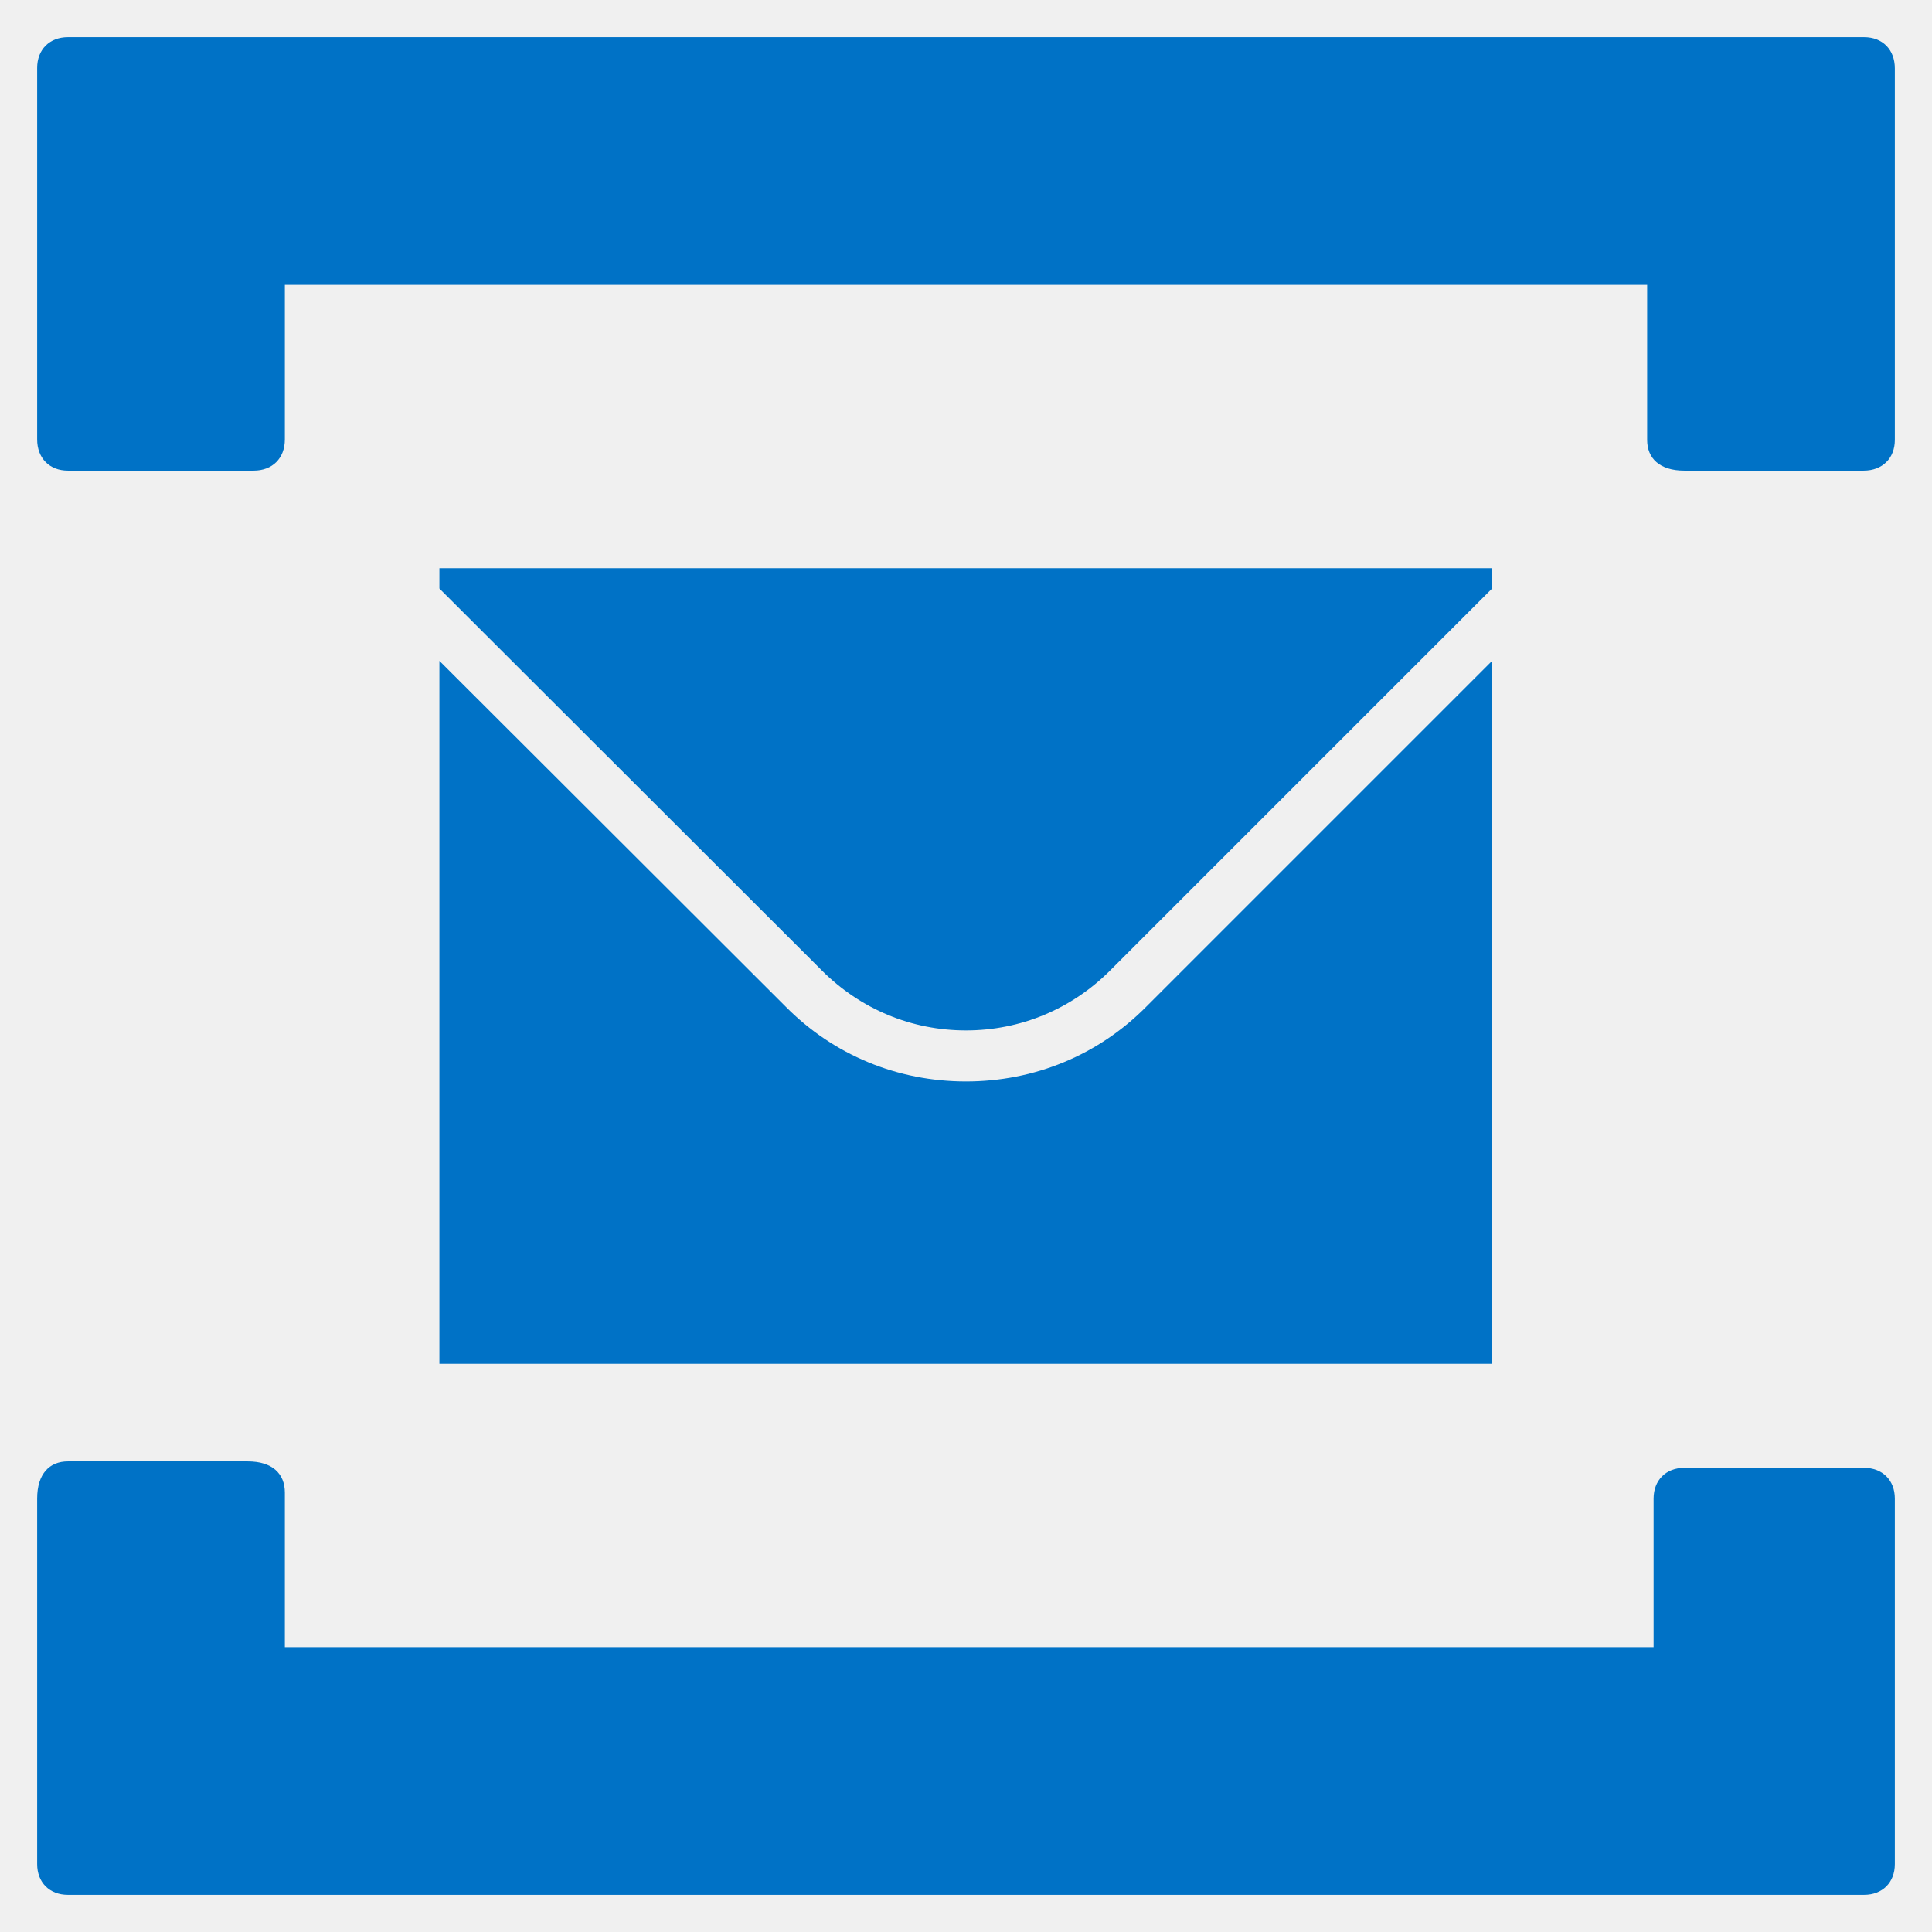
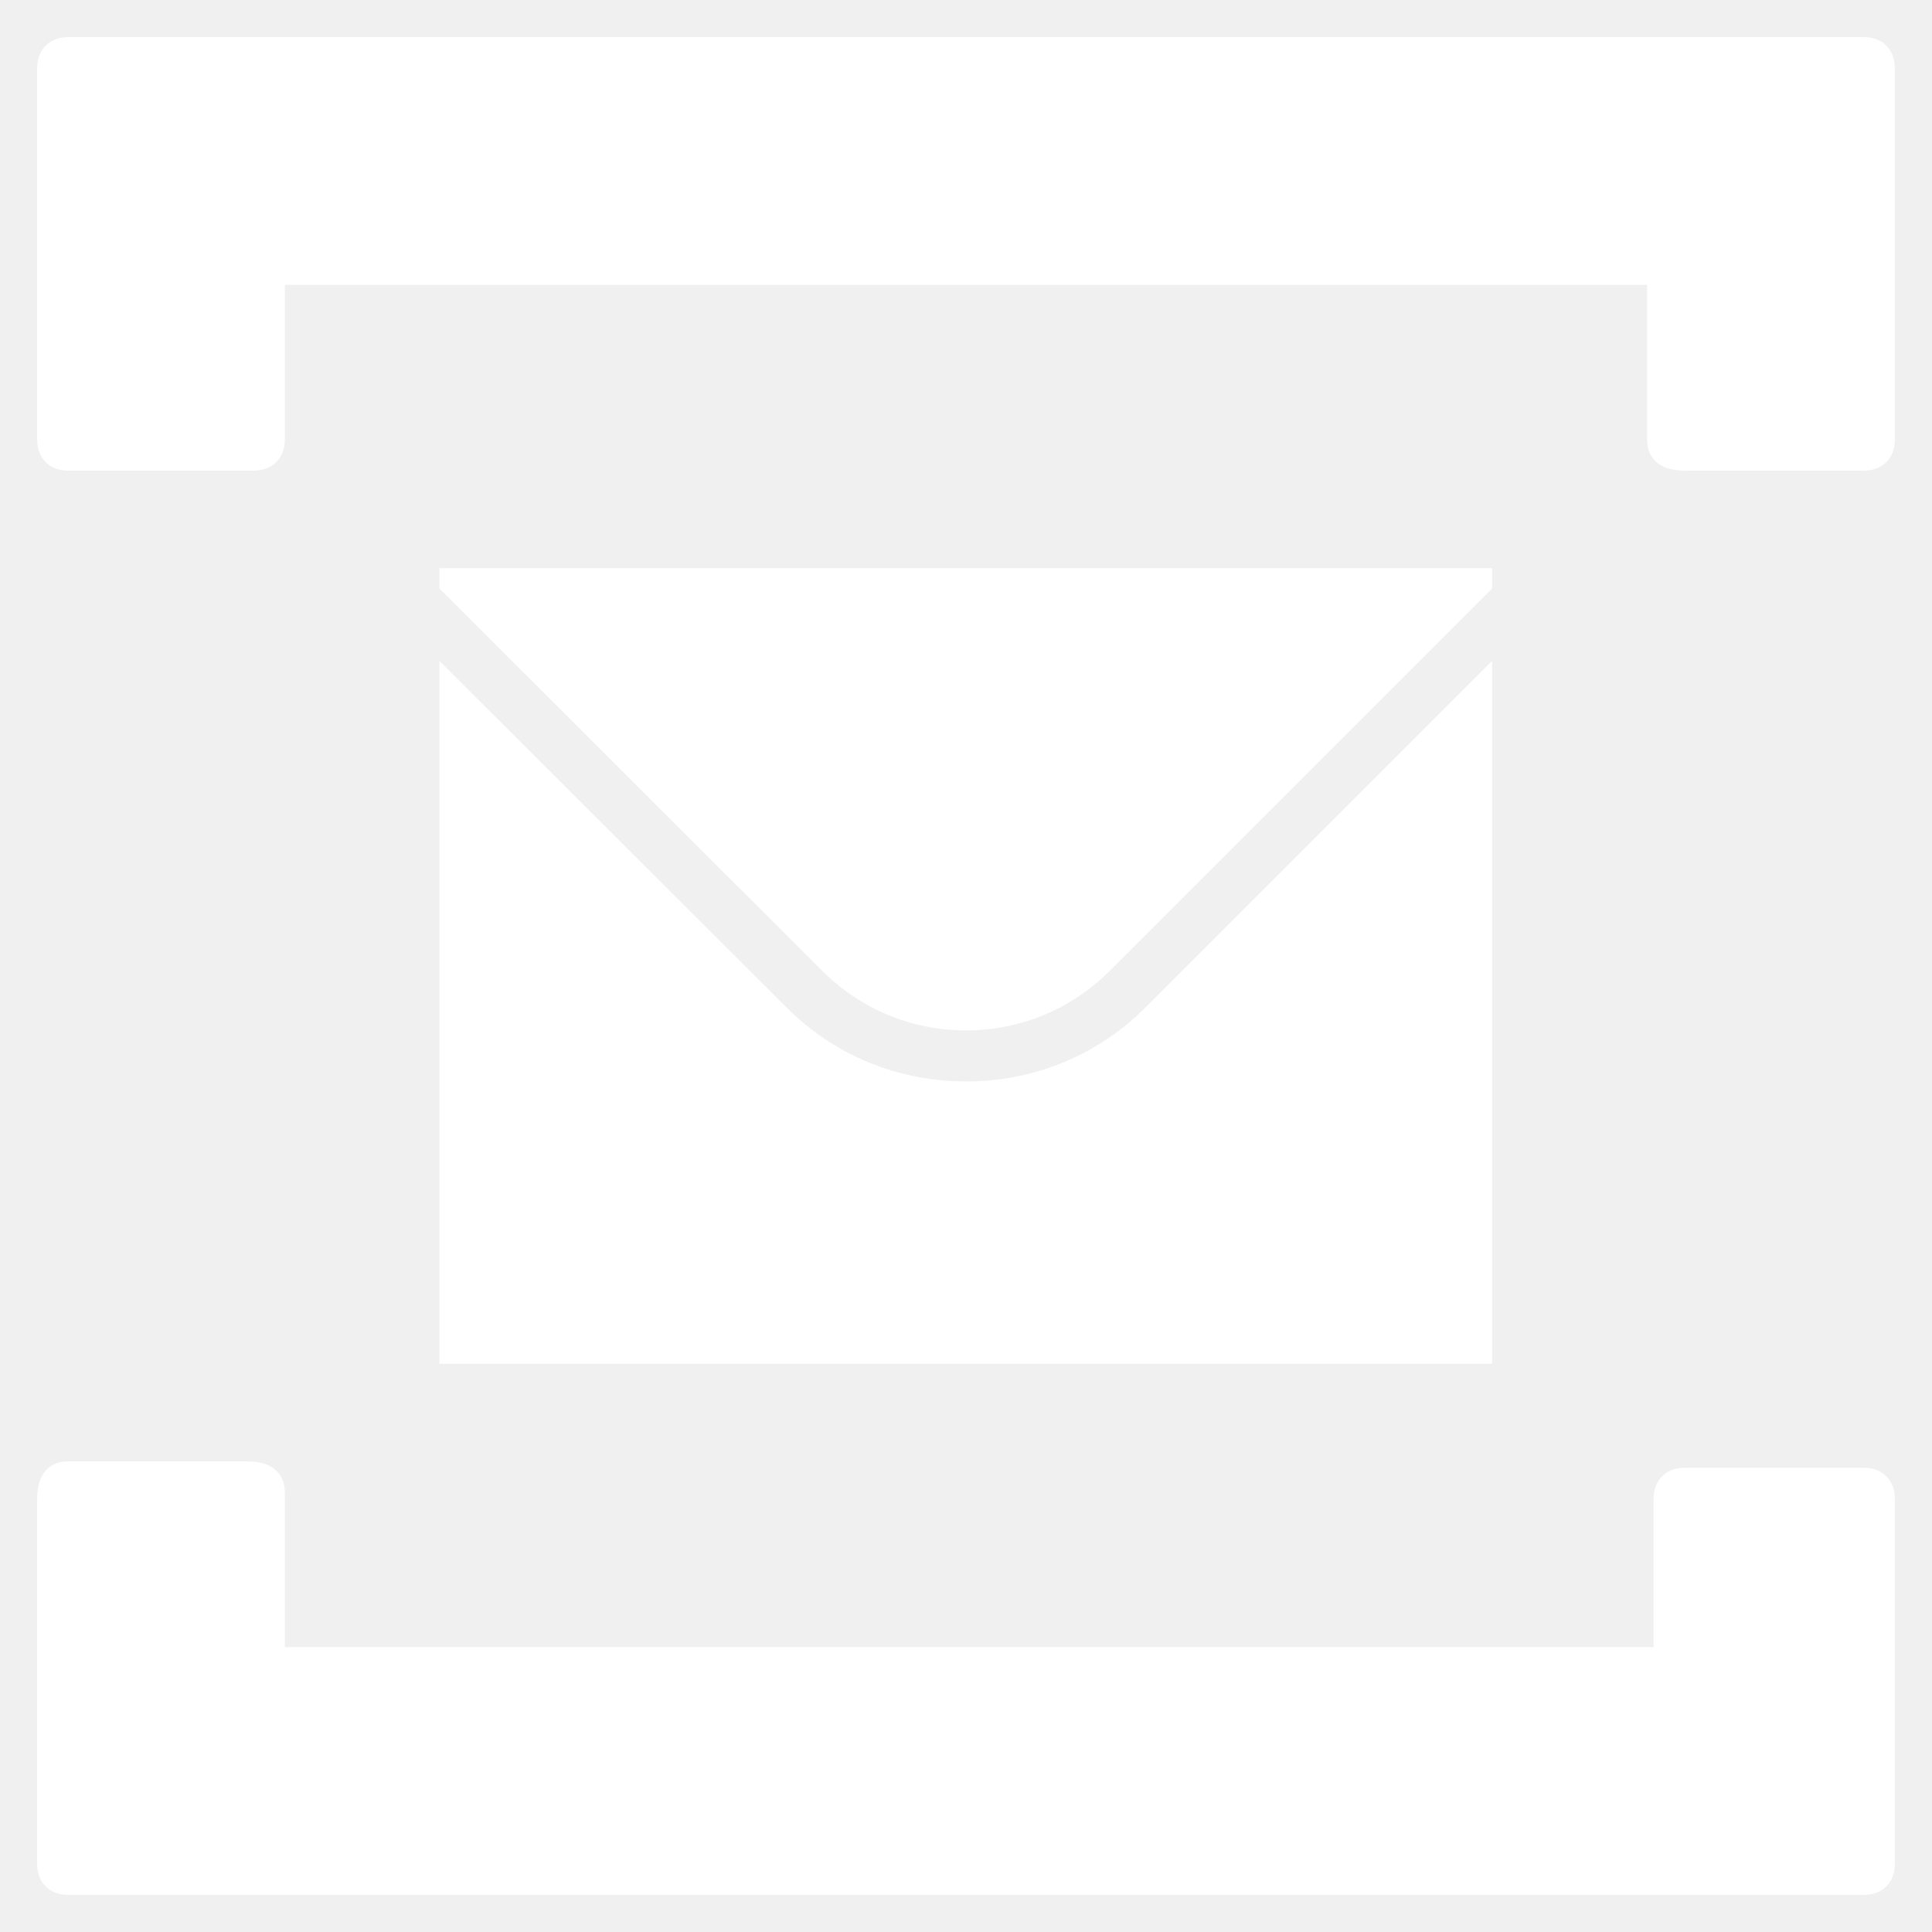
<svg xmlns="http://www.w3.org/2000/svg" xmlns:ns1="http://schemas.microsoft.com/visio/2003/SVGExtensions/" width="0.542in" height="0.542in" viewBox="0 0 39 39" xml:space="preserve" color-interpolation-filters="sRGB" class="st2">
  <ns1:documentProperties ns1:langID="1033" ns1:viewMarkup="false">
    <ns1:userDefs>
      <ns1:ud ns1:nameU="visTLShowProps" ns1:prompt="" ns1:val="VT0(0):26" />
    </ns1:userDefs>
  </ns1:documentProperties>
  <style type="text/css">
	
- 		.st1 {fill:#0072c6;stroke:none;stroke-linecap:butt;stroke-width:0.75}
+ 		.st1 {fill:#ffffff;stroke:none;stroke-linecap:butt;stroke-width:0.75}
		.st2 {fill:none;fill-rule:evenodd;font-size:12px;overflow:visible;stroke-linecap:square;stroke-miterlimit:3}
	
	</style>
  <g ns1:mID="0" ns1:index="1" ns1:groupContext="foregroundPage">
    <ns1:pageProperties ns1:drawingScale="1" ns1:pageScale="1" ns1:drawingUnits="19" ns1:shadowOffsetX="9" ns1:shadowOffsetY="-9" />
    <g id="shape27-1" ns1:mID="27" ns1:groupContext="shape" transform="translate(0.75,-0.75)">
      <path d="M18.75 21.55 C19.85 21.55 20.88 21.12 21.66 20.34 L29.37 12.63 L29.37 12.22 L8.12 12.22 L8.12 12.63 L15.84 20.34        C16.62 21.12 17.65 21.55 18.75 21.55 ZM22.39 21.07 C21.42 22.05 20.13 22.58 18.75 22.58 C17.37 22.58 16.08        22.05 15.11 21.07 L8.12 14.09 L8.12 28.28 L29.37 28.28 L29.37 14.09 L22.39 21.07 ZM0.62 1.5 C0.25 1.5 0        1.75 0 2.12 L0 9.62 C0 10 0.25 10.25 0.62 10.25 L4.37 10.25 C4.75 10.25 5 10 5 9.62 L5 6.5 L32.5 6.5 L32.5        9.63 C32.5 10 32.75 10.25 33.25 10.25 L36.87 10.25 C37.25 10.25 37.5 10 37.5 9.63 L37.5 2.13 C37.5 1.75        37.25 1.5 36.88 1.5 L0.62 1.5 ZM36.88 39 C37.25 39 37.5 38.75 37.5 38.38 L37.5 31 C37.5 30.63 37.25 30.38        36.88 30.38 L33.25 30.38 C32.88 30.38 32.63 30.63 32.63 31 L32.63 34 L5 34 L5 30.88 C5 30.5 4.75 30.25 4.25        30.25 L0.62 30.25 C0.25 30.25 0 30.5 0 31 L0 38.38 C0 38.75 0.25 39 0.62 39 L36.88 39 Z" class="st1" />
    </g>
  </g>
</svg>
